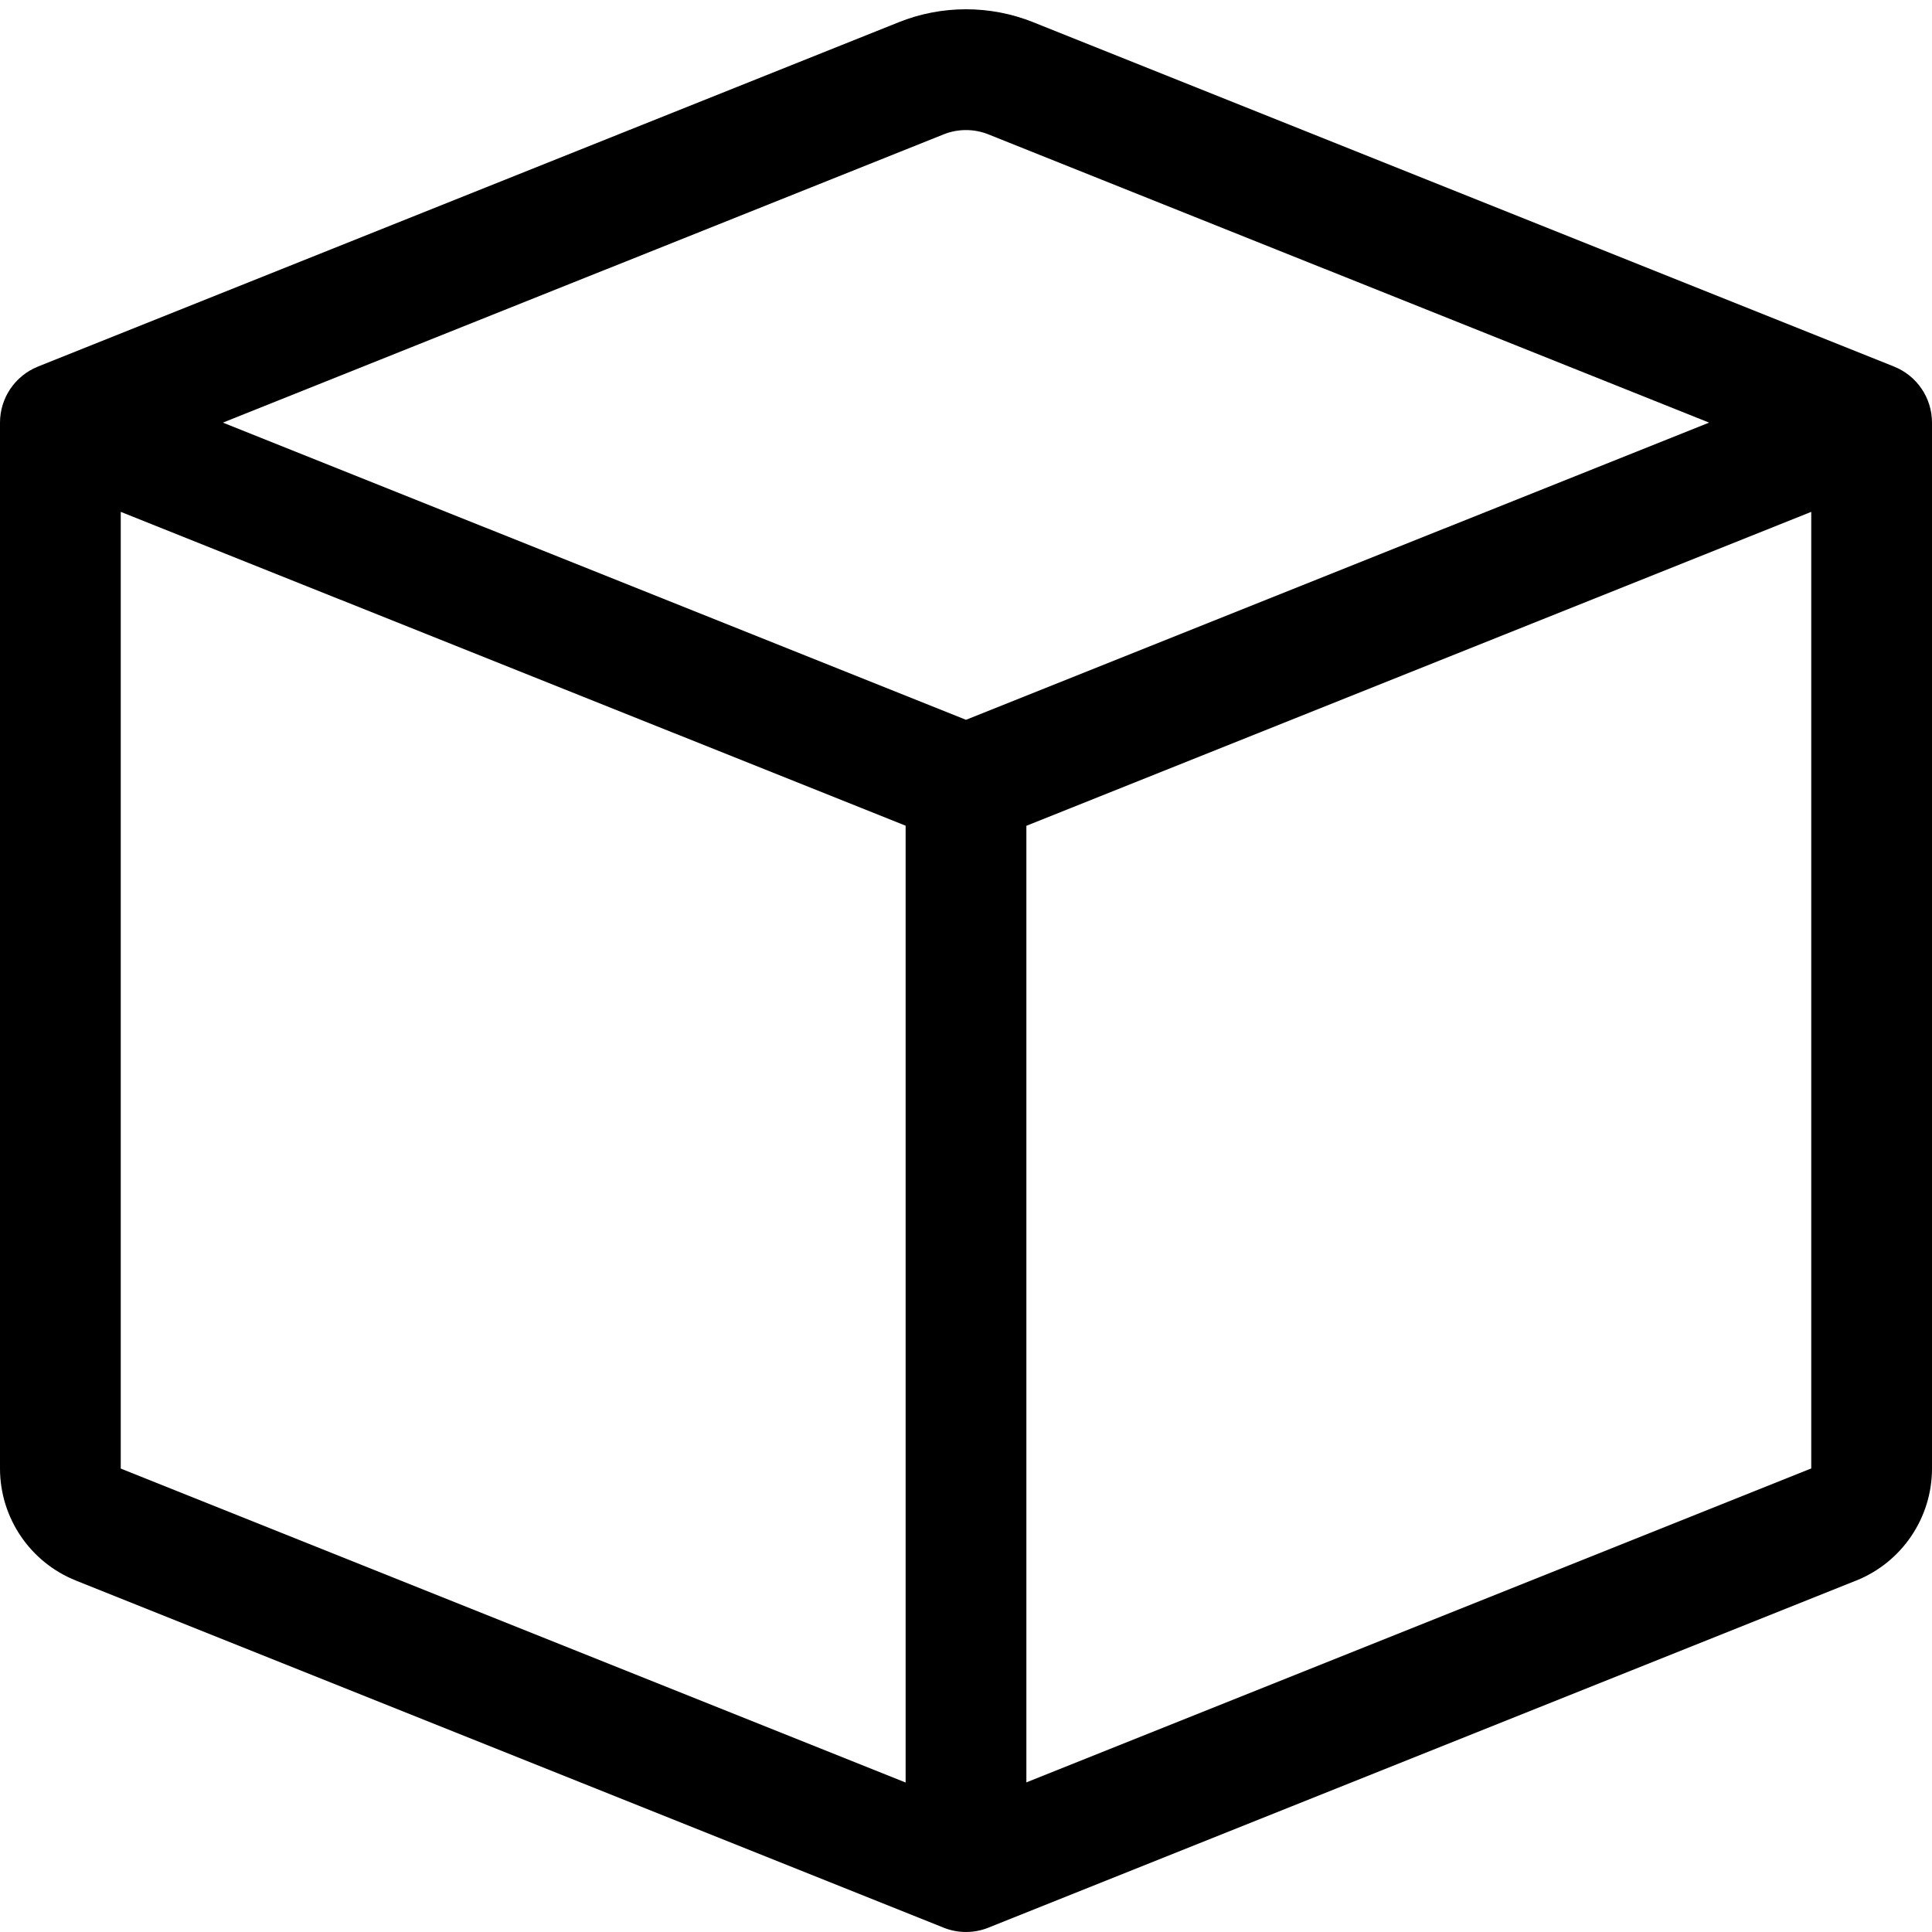
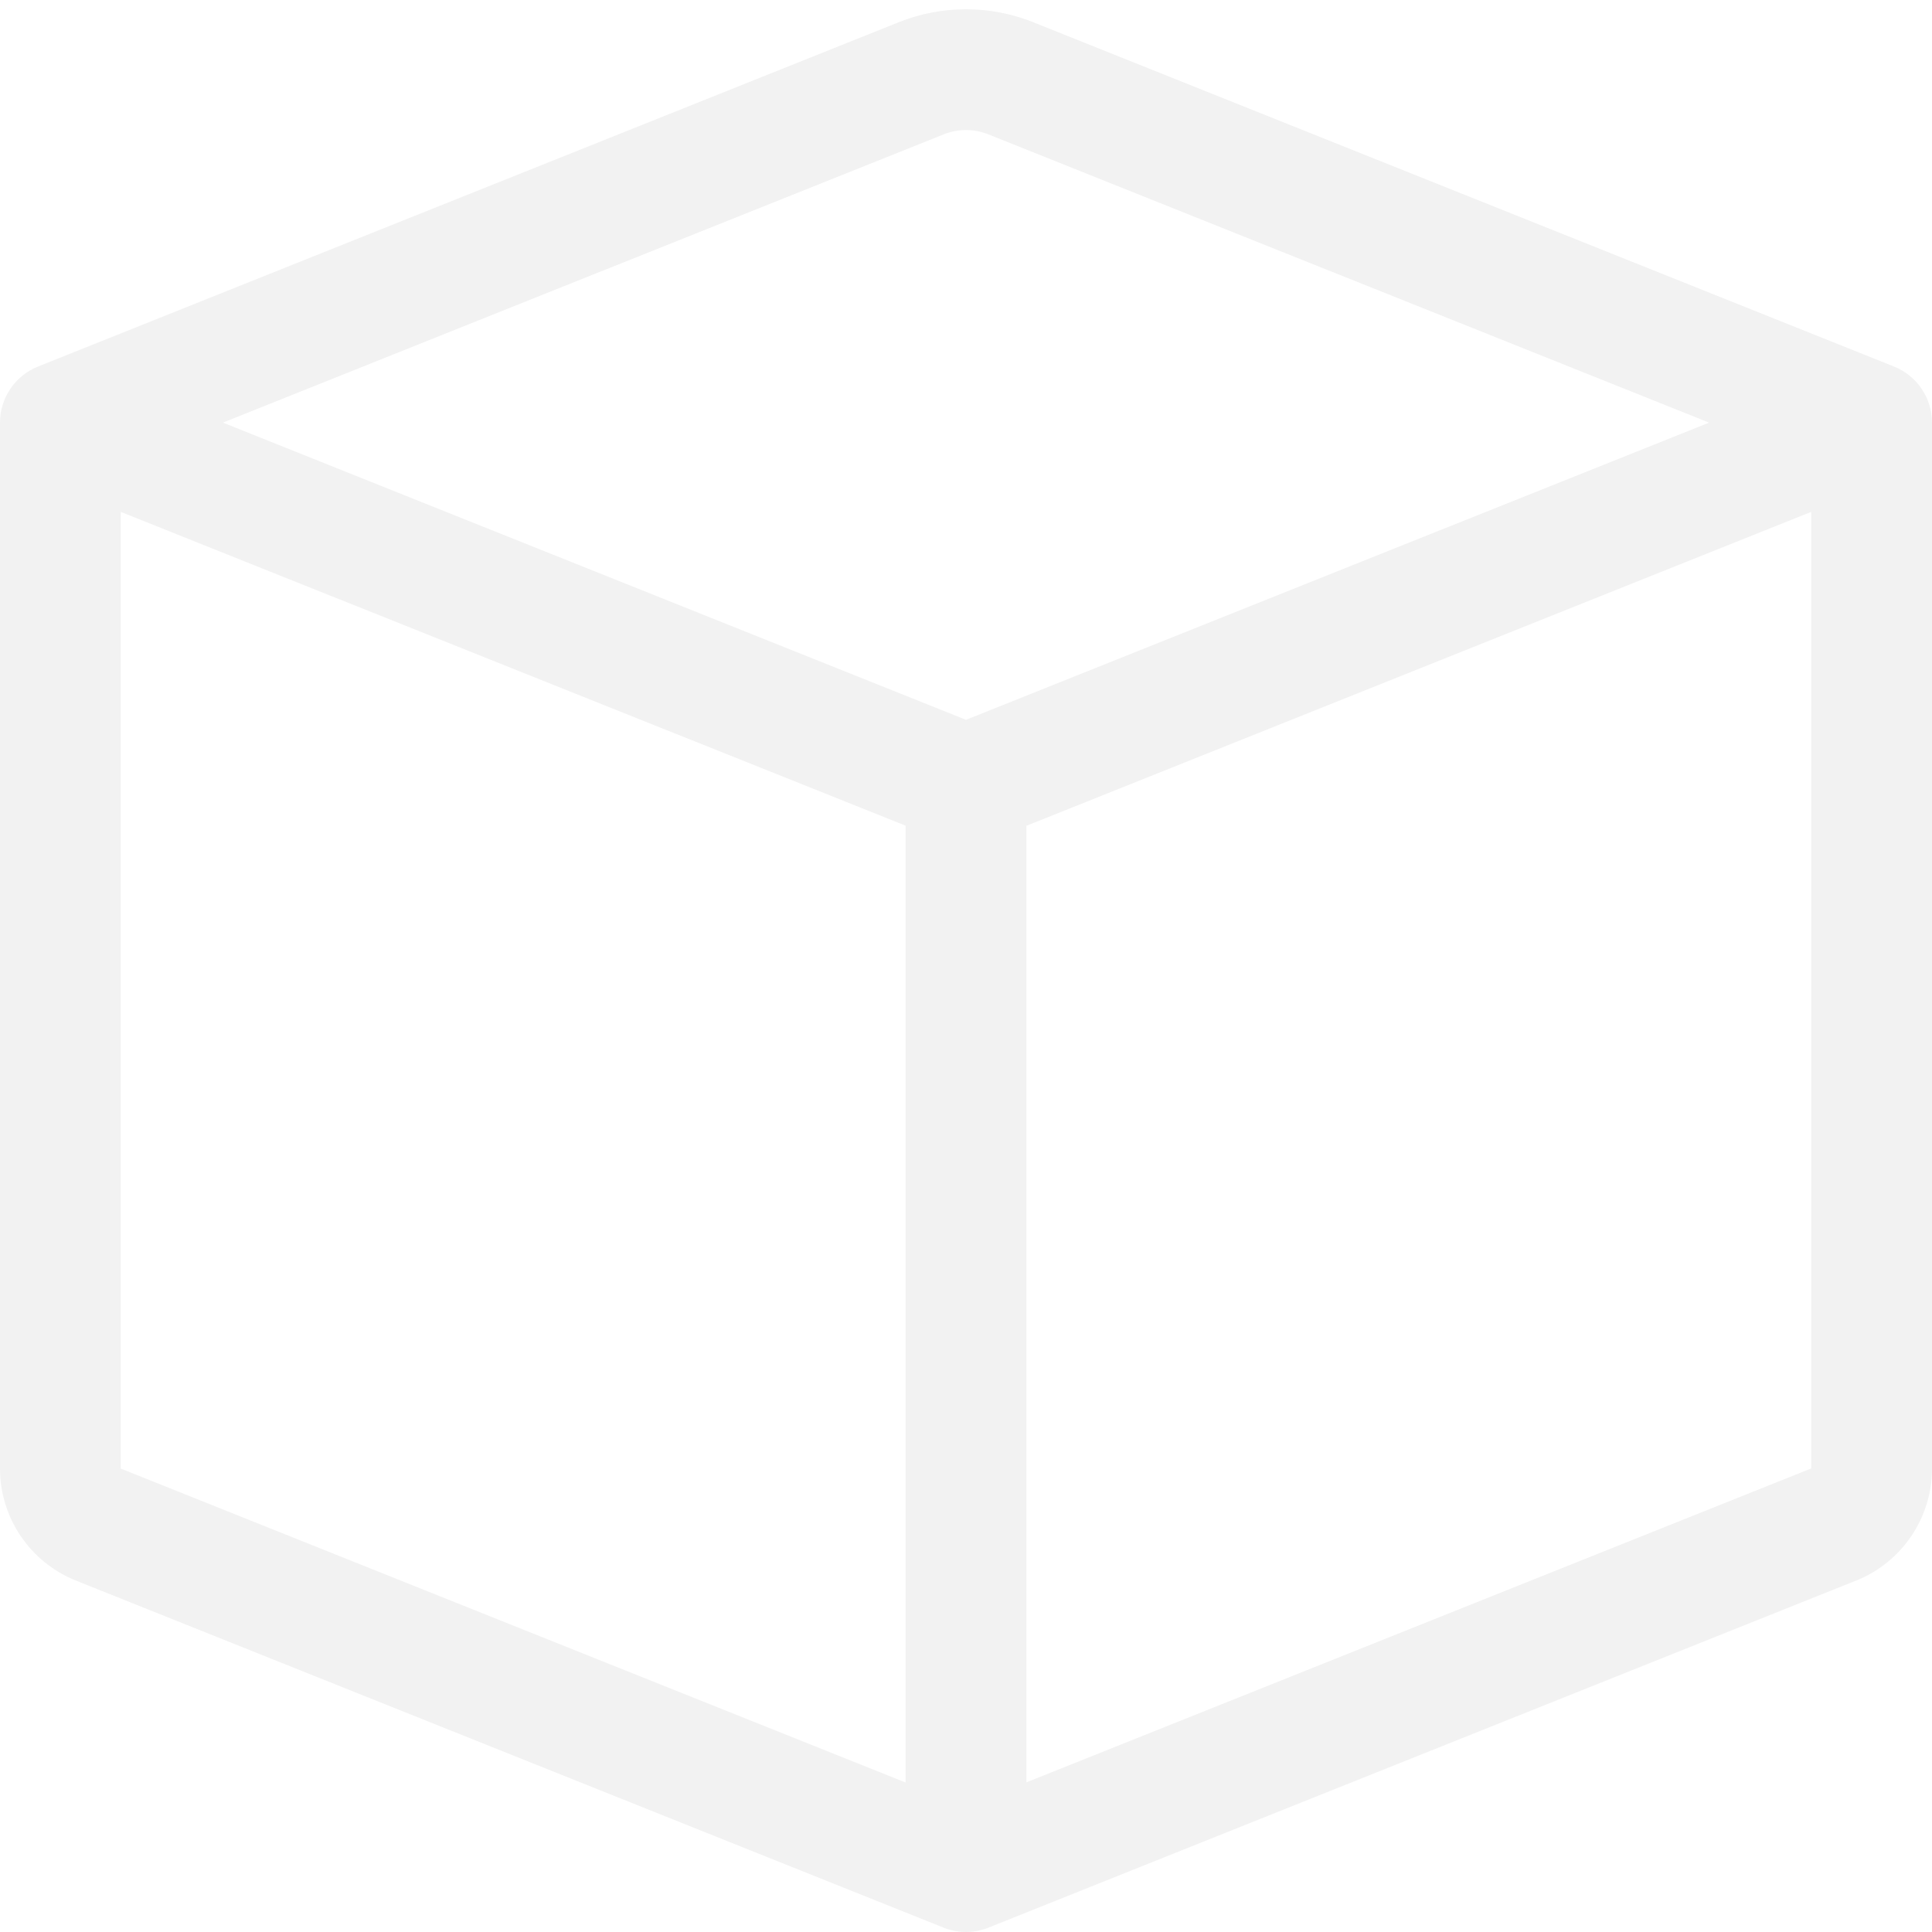
- <svg xmlns="http://www.w3.org/2000/svg" width="16" height="16" fill="currentColor" class="bi bi-box" viewBox="0 0 16 16">
+ <svg xmlns="http://www.w3.org/2000/svg" width="16" height="16" fill="#F2F2F2" class="bi bi-box" viewBox="0 0 16 16">
  <path d="M8.186 1.113a.5.5 0 0 0-.372 0L1.846 3.5 8 5.961 14.154 3.5 8.186 1.113zM15 4.239l-6.5 2.6v7.922l6.5-2.6V4.24zM7.5 14.762V6.838L1 4.239v7.923l6.5 2.6zM7.443.184a1.5 1.5 0 0 1 1.114 0l7.129 2.852A.5.5 0 0 1 16 3.5v8.662a1 1 0 0 1-.629.928l-7.185 2.874a.5.5 0 0 1-.372 0L.63 13.09a1 1 0 0 1-.63-.928V3.5a.5.5 0 0 1 .314-.464L7.443.184z" />
</svg>
